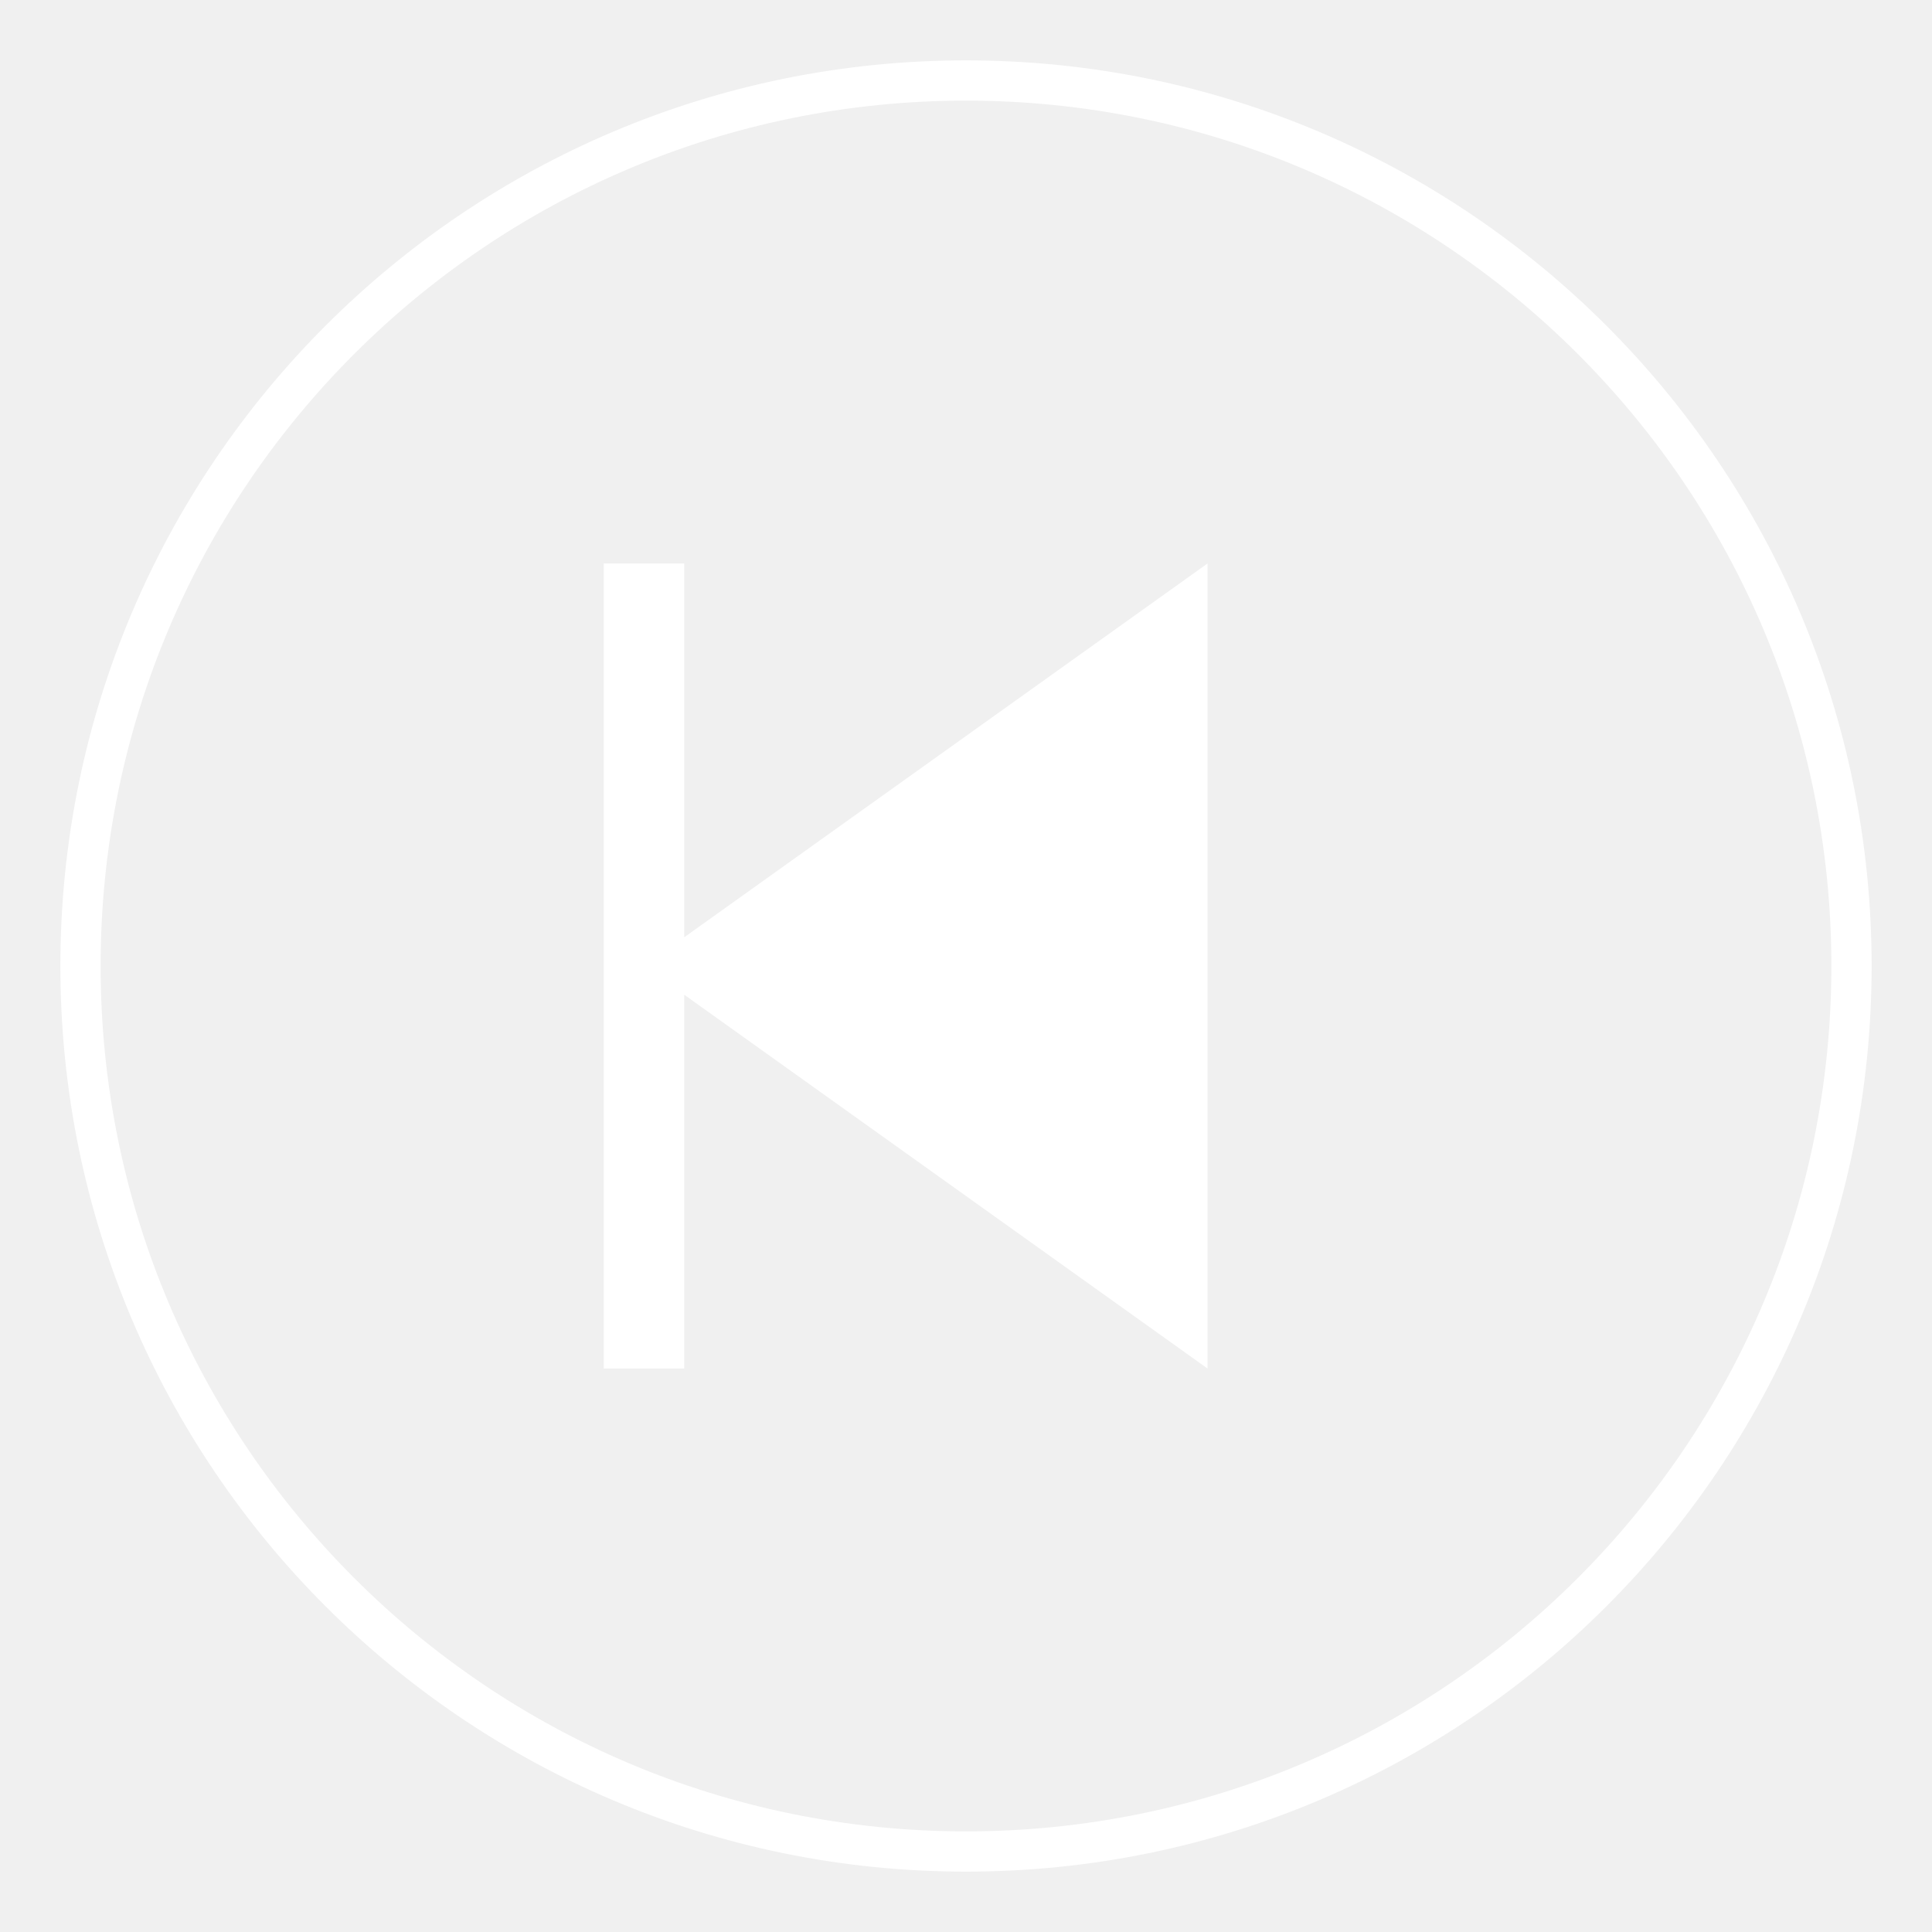
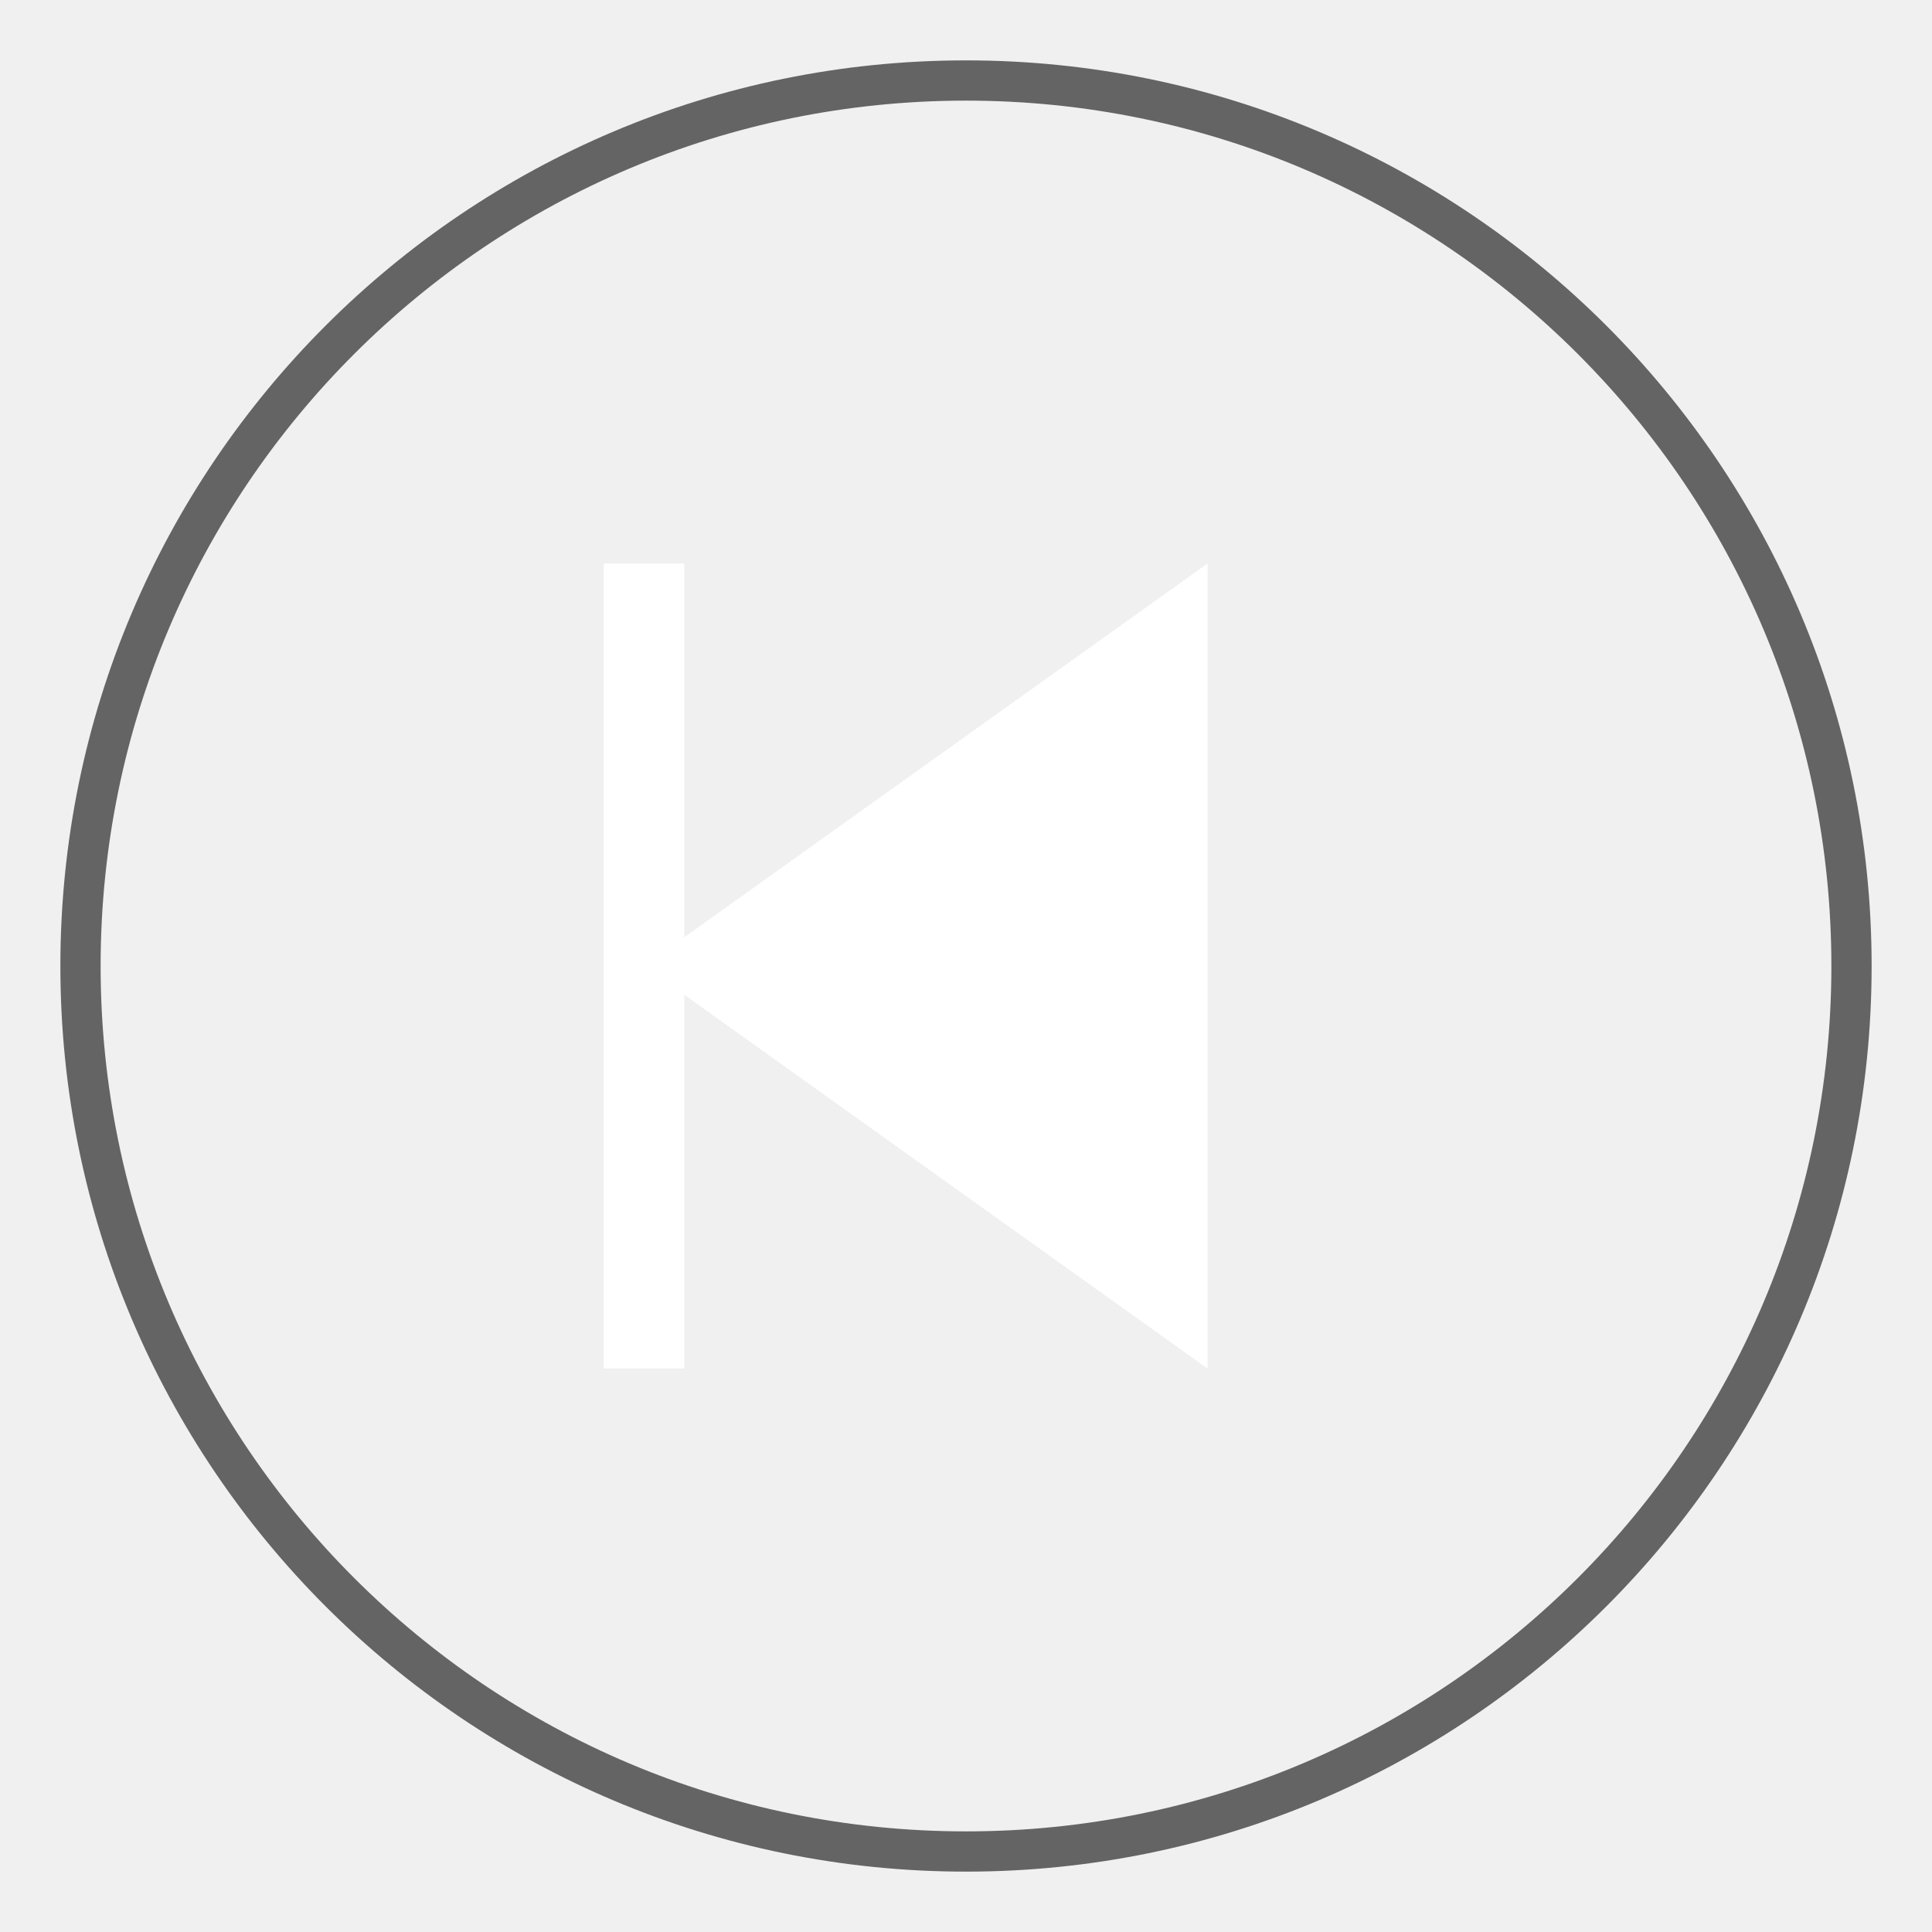
<svg xmlns="http://www.w3.org/2000/svg" width="48" height="48" version="1.1">
-   <circle cx="24" cy="24" r="22" stroke="white" stroke-width="1" fill="none" />
+   <circle cx="24" cy="24" r="22" stroke="rgb(100,100,100)" stroke-width="1" fill="none" />
  <polygon points="16,24 30,14 30,34" fill="white" stroke="#000000" stroke-width="0" />
  <line x1="16" y1="14" x2="16" y2="34" stroke="white" stroke-width="2" />
</svg>
